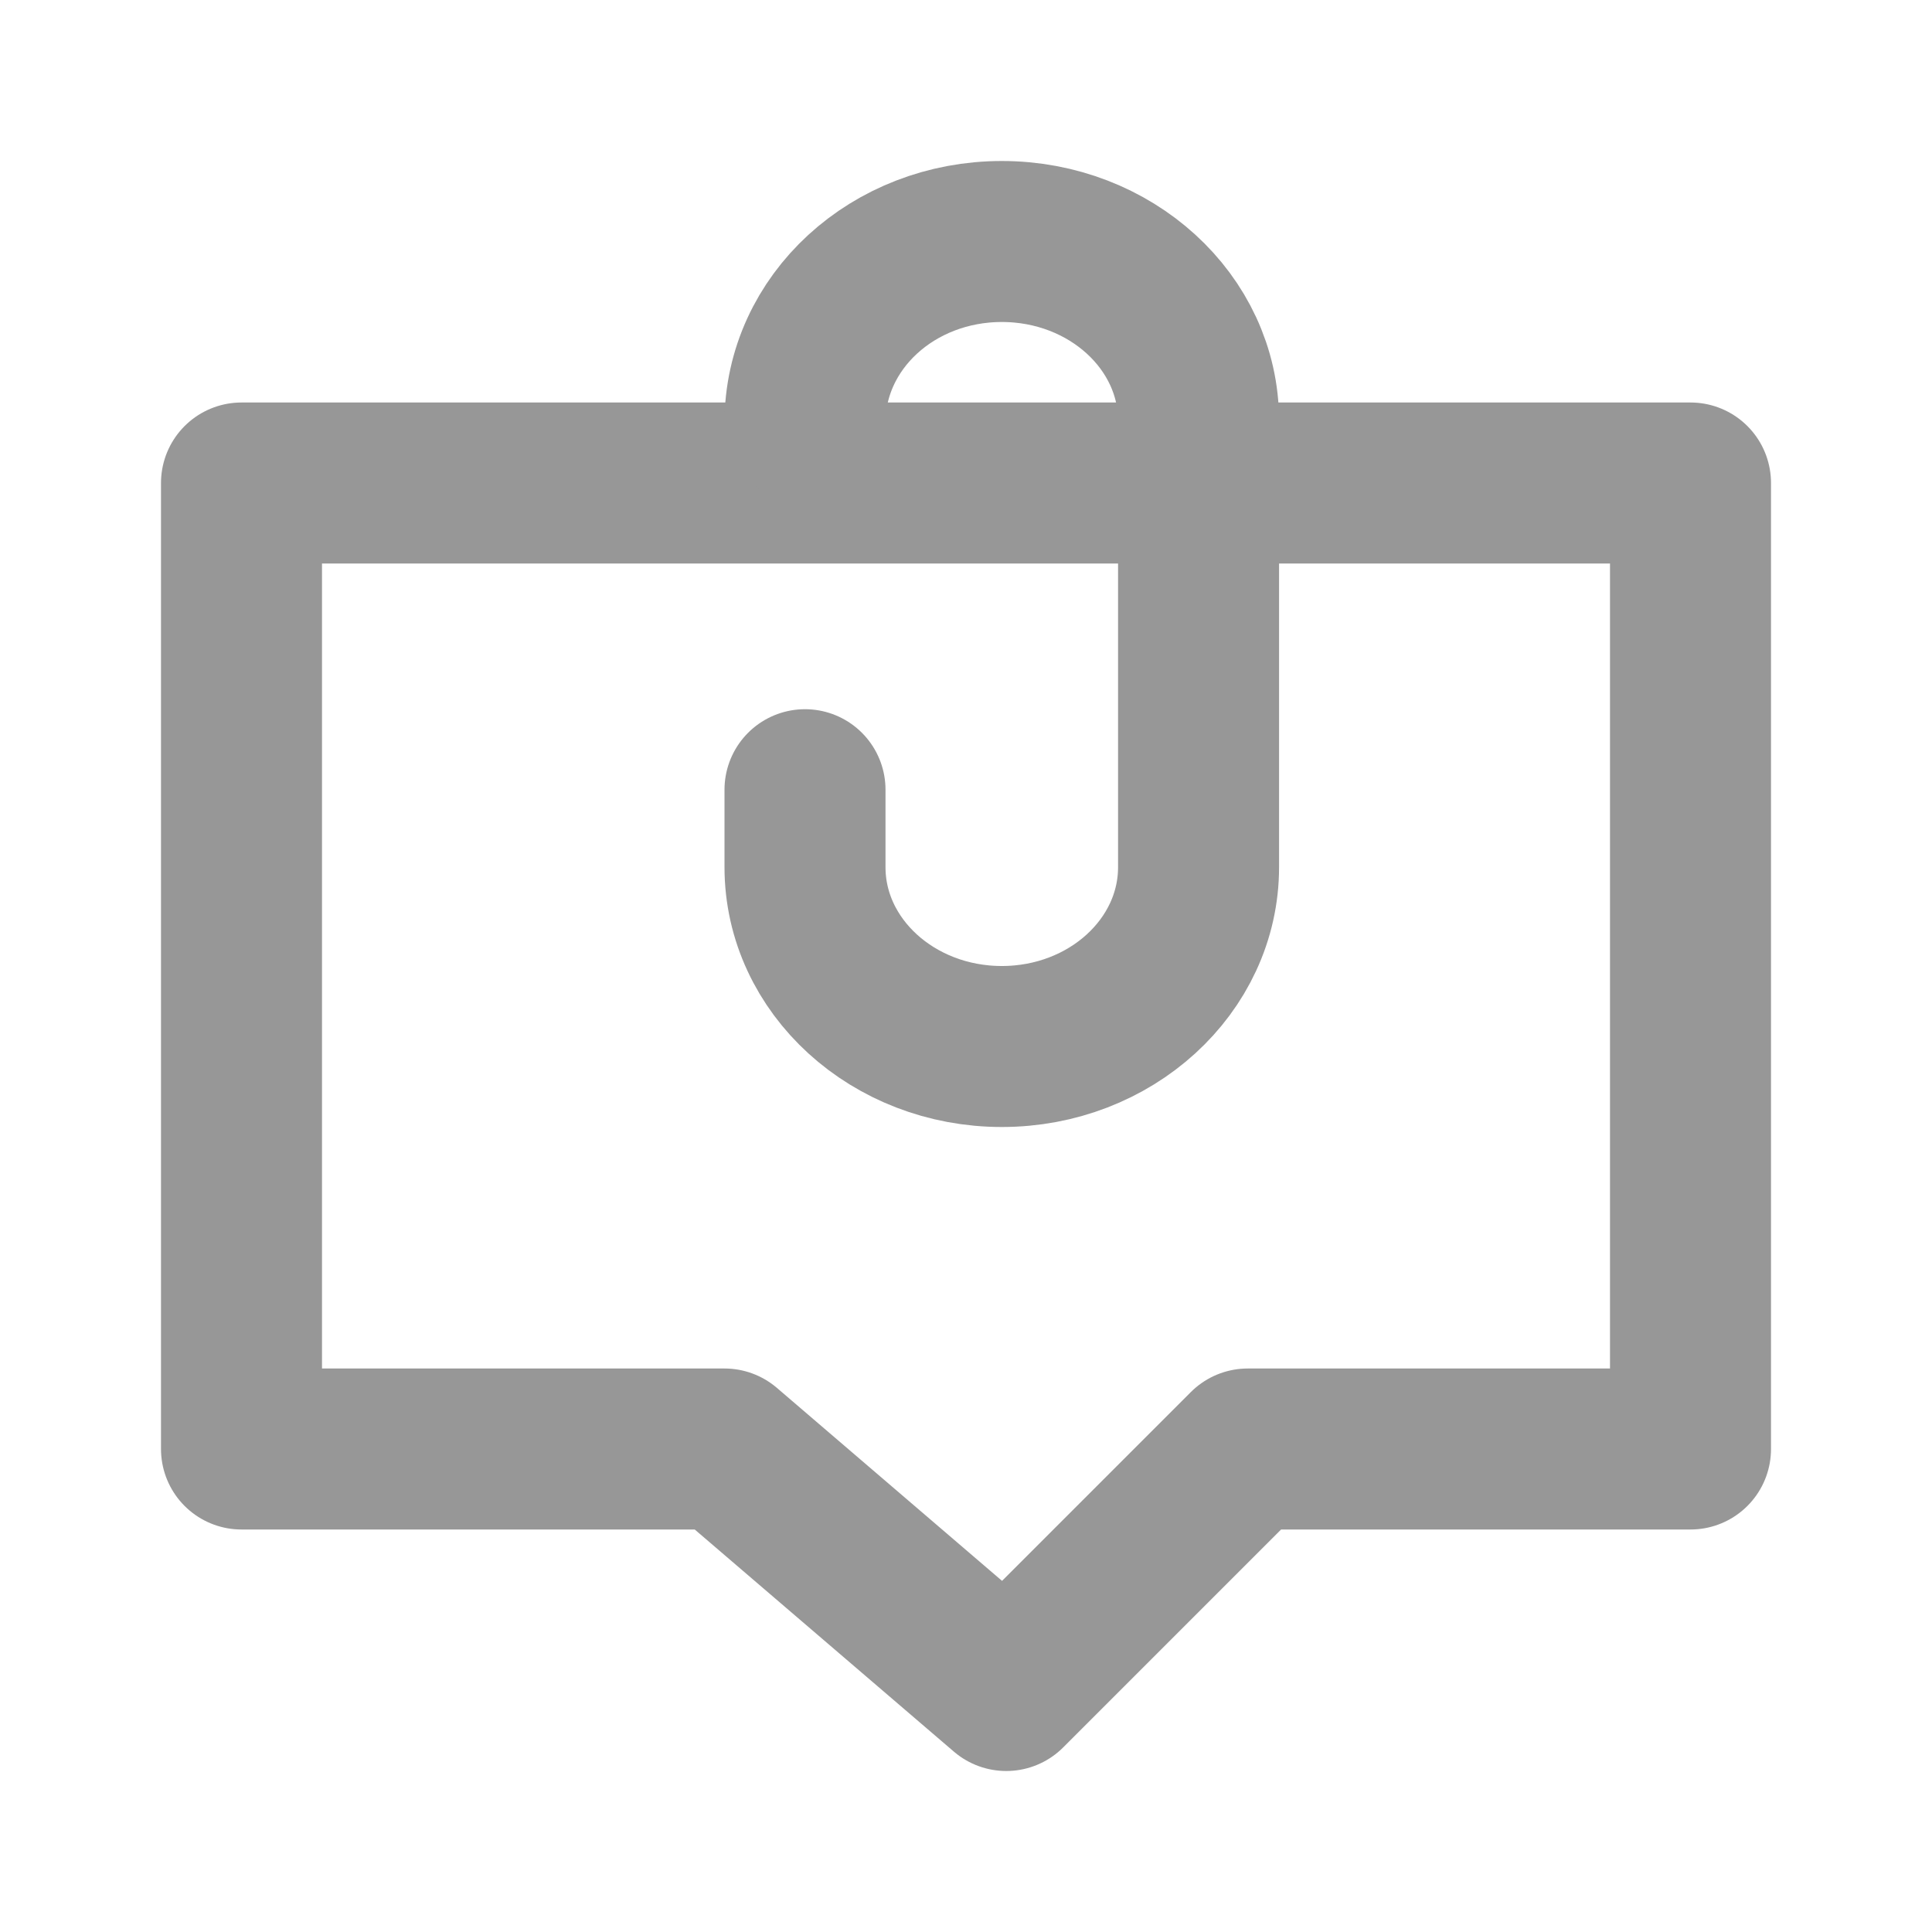
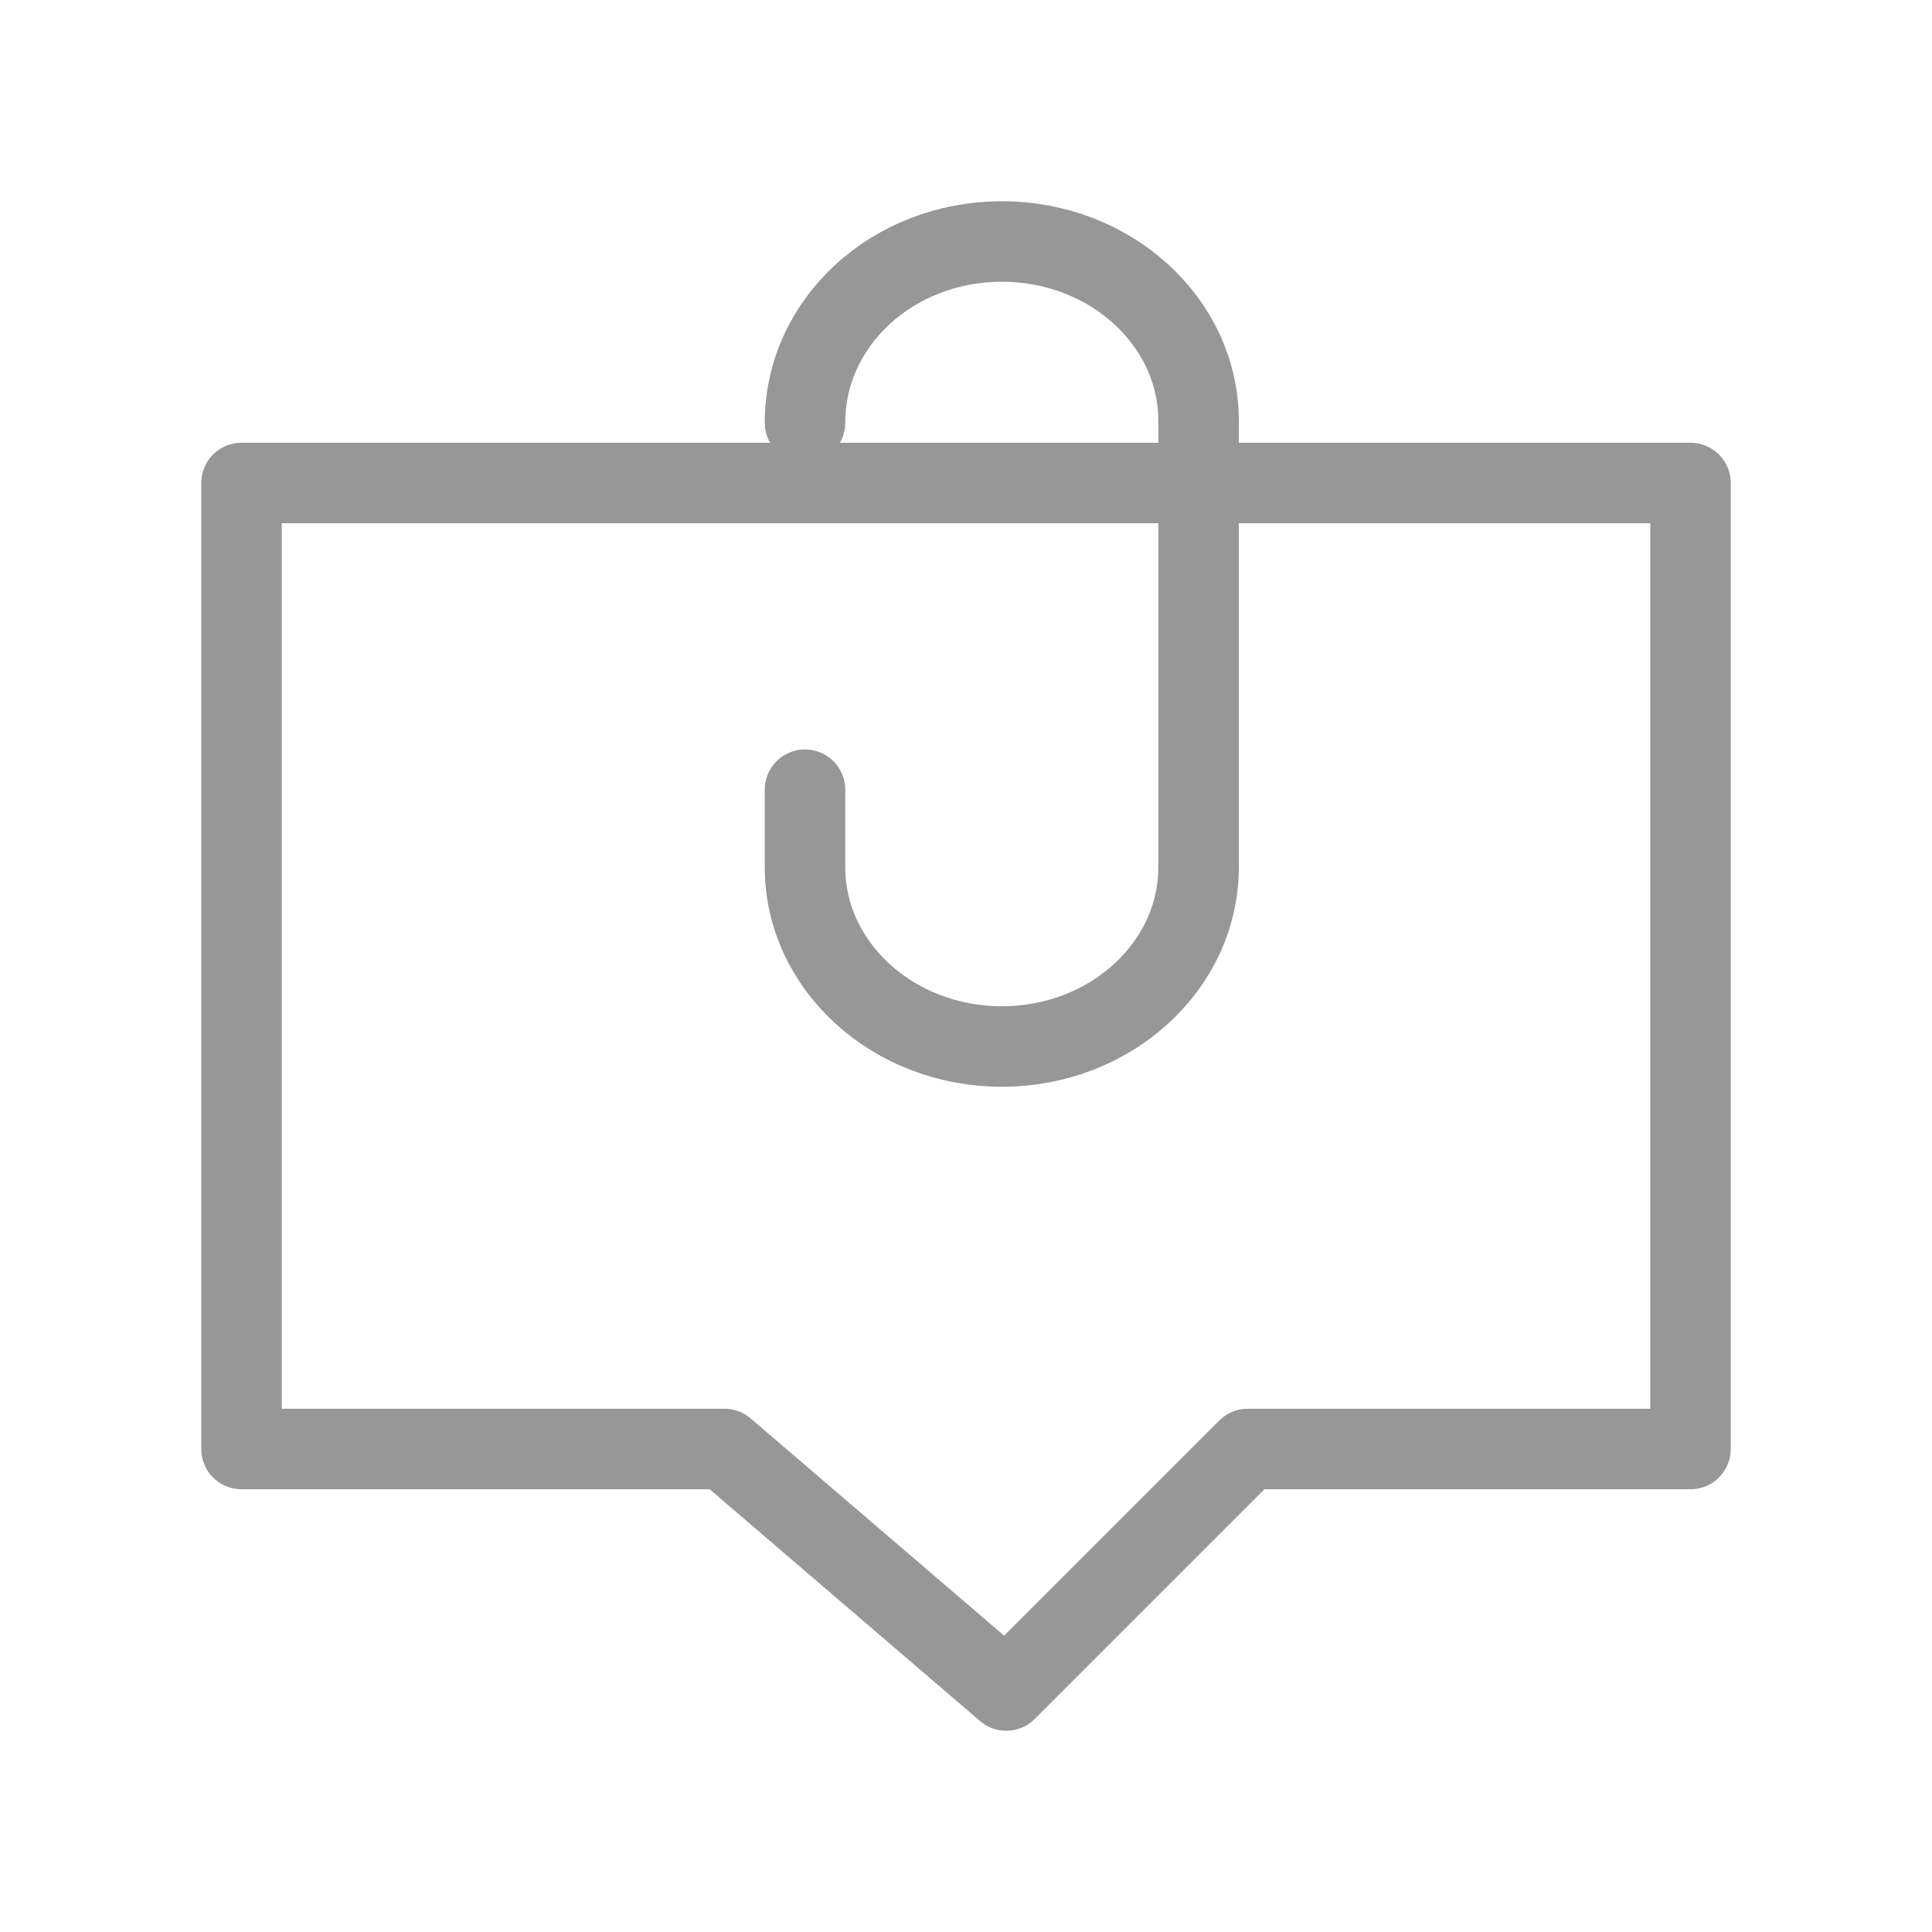
<svg xmlns="http://www.w3.org/2000/svg" width="24px" height="24px" viewBox="0 0 24 24" version="1.1">
  <defs />
  <g id="Icon-Note-Large" stroke="none" stroke-width="1" fill="none" fill-rule="evenodd" stroke-linecap="round" stroke-linejoin="round">
-     <g id="Group" transform="translate(3, 3)" stroke="#979797" stroke-width="2">
+     <g id="Group" transform="translate(3, 3)" stroke="#979797" stroke-width="1">
      <path d="M0,3 L18,3 L18,15 L12.5,15 C10.5,17 9.5,18 9.5,18 C9.5,18 8.333,17 6,15 L0,15 L0,3 Z" id="Rectangle-16" />
      <path d="M7,2.252 C7,0.998 8.095,4.04787445e-16 9.445,0 C10.795,-4.04787445e-16 11.889,0.998 11.889,2.228 L11.889,7.772 C11.889,9.002 10.795,10 9.445,10 C8.095,10 7,9.002 7,7.772 L7,6.81" id="Rectangle-17" />
    </g>
  </g>
</svg>
